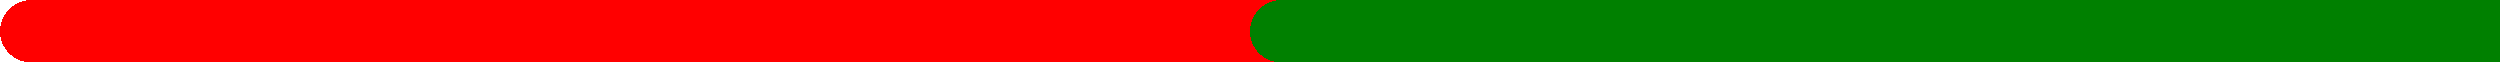
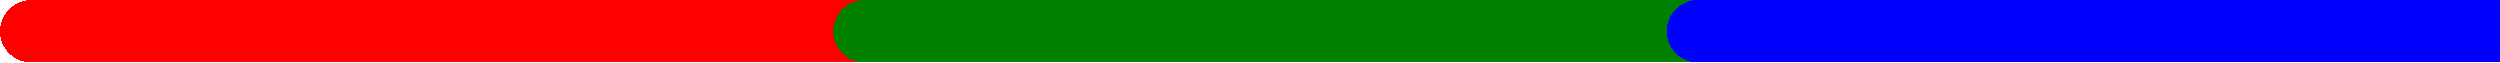
<svg xmlns="http://www.w3.org/2000/svg" width="600pt" height="15pt" viewBox="0 0 600 15" version="1.1" shape-rendering="crispEdges">
-   <g id="surface5">
-     <path style=" stroke:none;fill-rule:nonzero;fill:rgb(100%,0%,0%);fill-opacity:1;" d="M 7.5 0 L 307.5 0 L 307.5 15 L 7.5 15 Z M 7.5 0 " />
+   <g id="surface9">
+     <path style=" stroke:none;fill-rule:nonzero;fill:rgb(100%,0%,0%);fill-opacity:1;" d="M 7.5 0 L 207.5 0 L 207.5 15 L 7.5 15 Z M 7.5 0 " />
    <path style=" stroke:none;fill-rule:nonzero;fill:rgb(100%,0%,0%);fill-opacity:1;" d="M 15 7.5 C 15 11.641 11.641 15 7.5 15 C 3.359 15 0 11.641 0 7.5 C 0 3.359 3.359 0 7.5 0 C 11.641 0 15 3.359 15 7.5 " />
-     <path style=" stroke:none;fill-rule:nonzero;fill:rgb(0%,50.196%,0%);fill-opacity:1;" d="M 307.5 0 L 607.5 0 L 607.5 15 L 307.5 15 Z M 307.5 0 " />
-     <path style=" stroke:none;fill-rule:nonzero;fill:rgb(0%,50.196%,0%);fill-opacity:1;" d="M 315 7.5 C 315 11.641 311.641 15 307.5 15 C 303.359 15 300 11.641 300 7.5 C 300 3.359 303.359 0 307.5 0 C 311.641 0 315 3.359 315 7.5 " />
+     <path style=" stroke:none;fill-rule:nonzero;fill:rgb(0%,50.196%,0%);fill-opacity:1;" d="M 207.5 0 L 407.5 0 L 407.5 15 L 207.5 15 Z M 207.5 0 " />
+     <path style=" stroke:none;fill-rule:nonzero;fill:rgb(0%,50.196%,0%);fill-opacity:1;" d="M 215 7.5 C 215 11.641 211.641 15 207.5 15 C 203.359 15 200 11.641 200 7.5 C 200 3.359 203.359 0 207.5 0 C 211.641 0 215 3.359 215 7.5 " />
+     <path style=" stroke:none;fill-rule:nonzero;fill:rgb(0%,0%,100%);fill-opacity:1;" d="M 407.5 0 L 607.5 0 L 607.5 15 L 407.5 15 Z M 407.5 0 " />
+     <path style=" stroke:none;fill-rule:nonzero;fill:rgb(0%,0%,100%);fill-opacity:1;" d="M 415 7.5 C 415 11.641 411.641 15 407.5 15 C 403.359 15 400 11.641 400 7.5 C 400 3.359 403.359 0 407.5 0 C 411.641 0 415 3.359 415 7.5 " />
  </g>
</svg>
